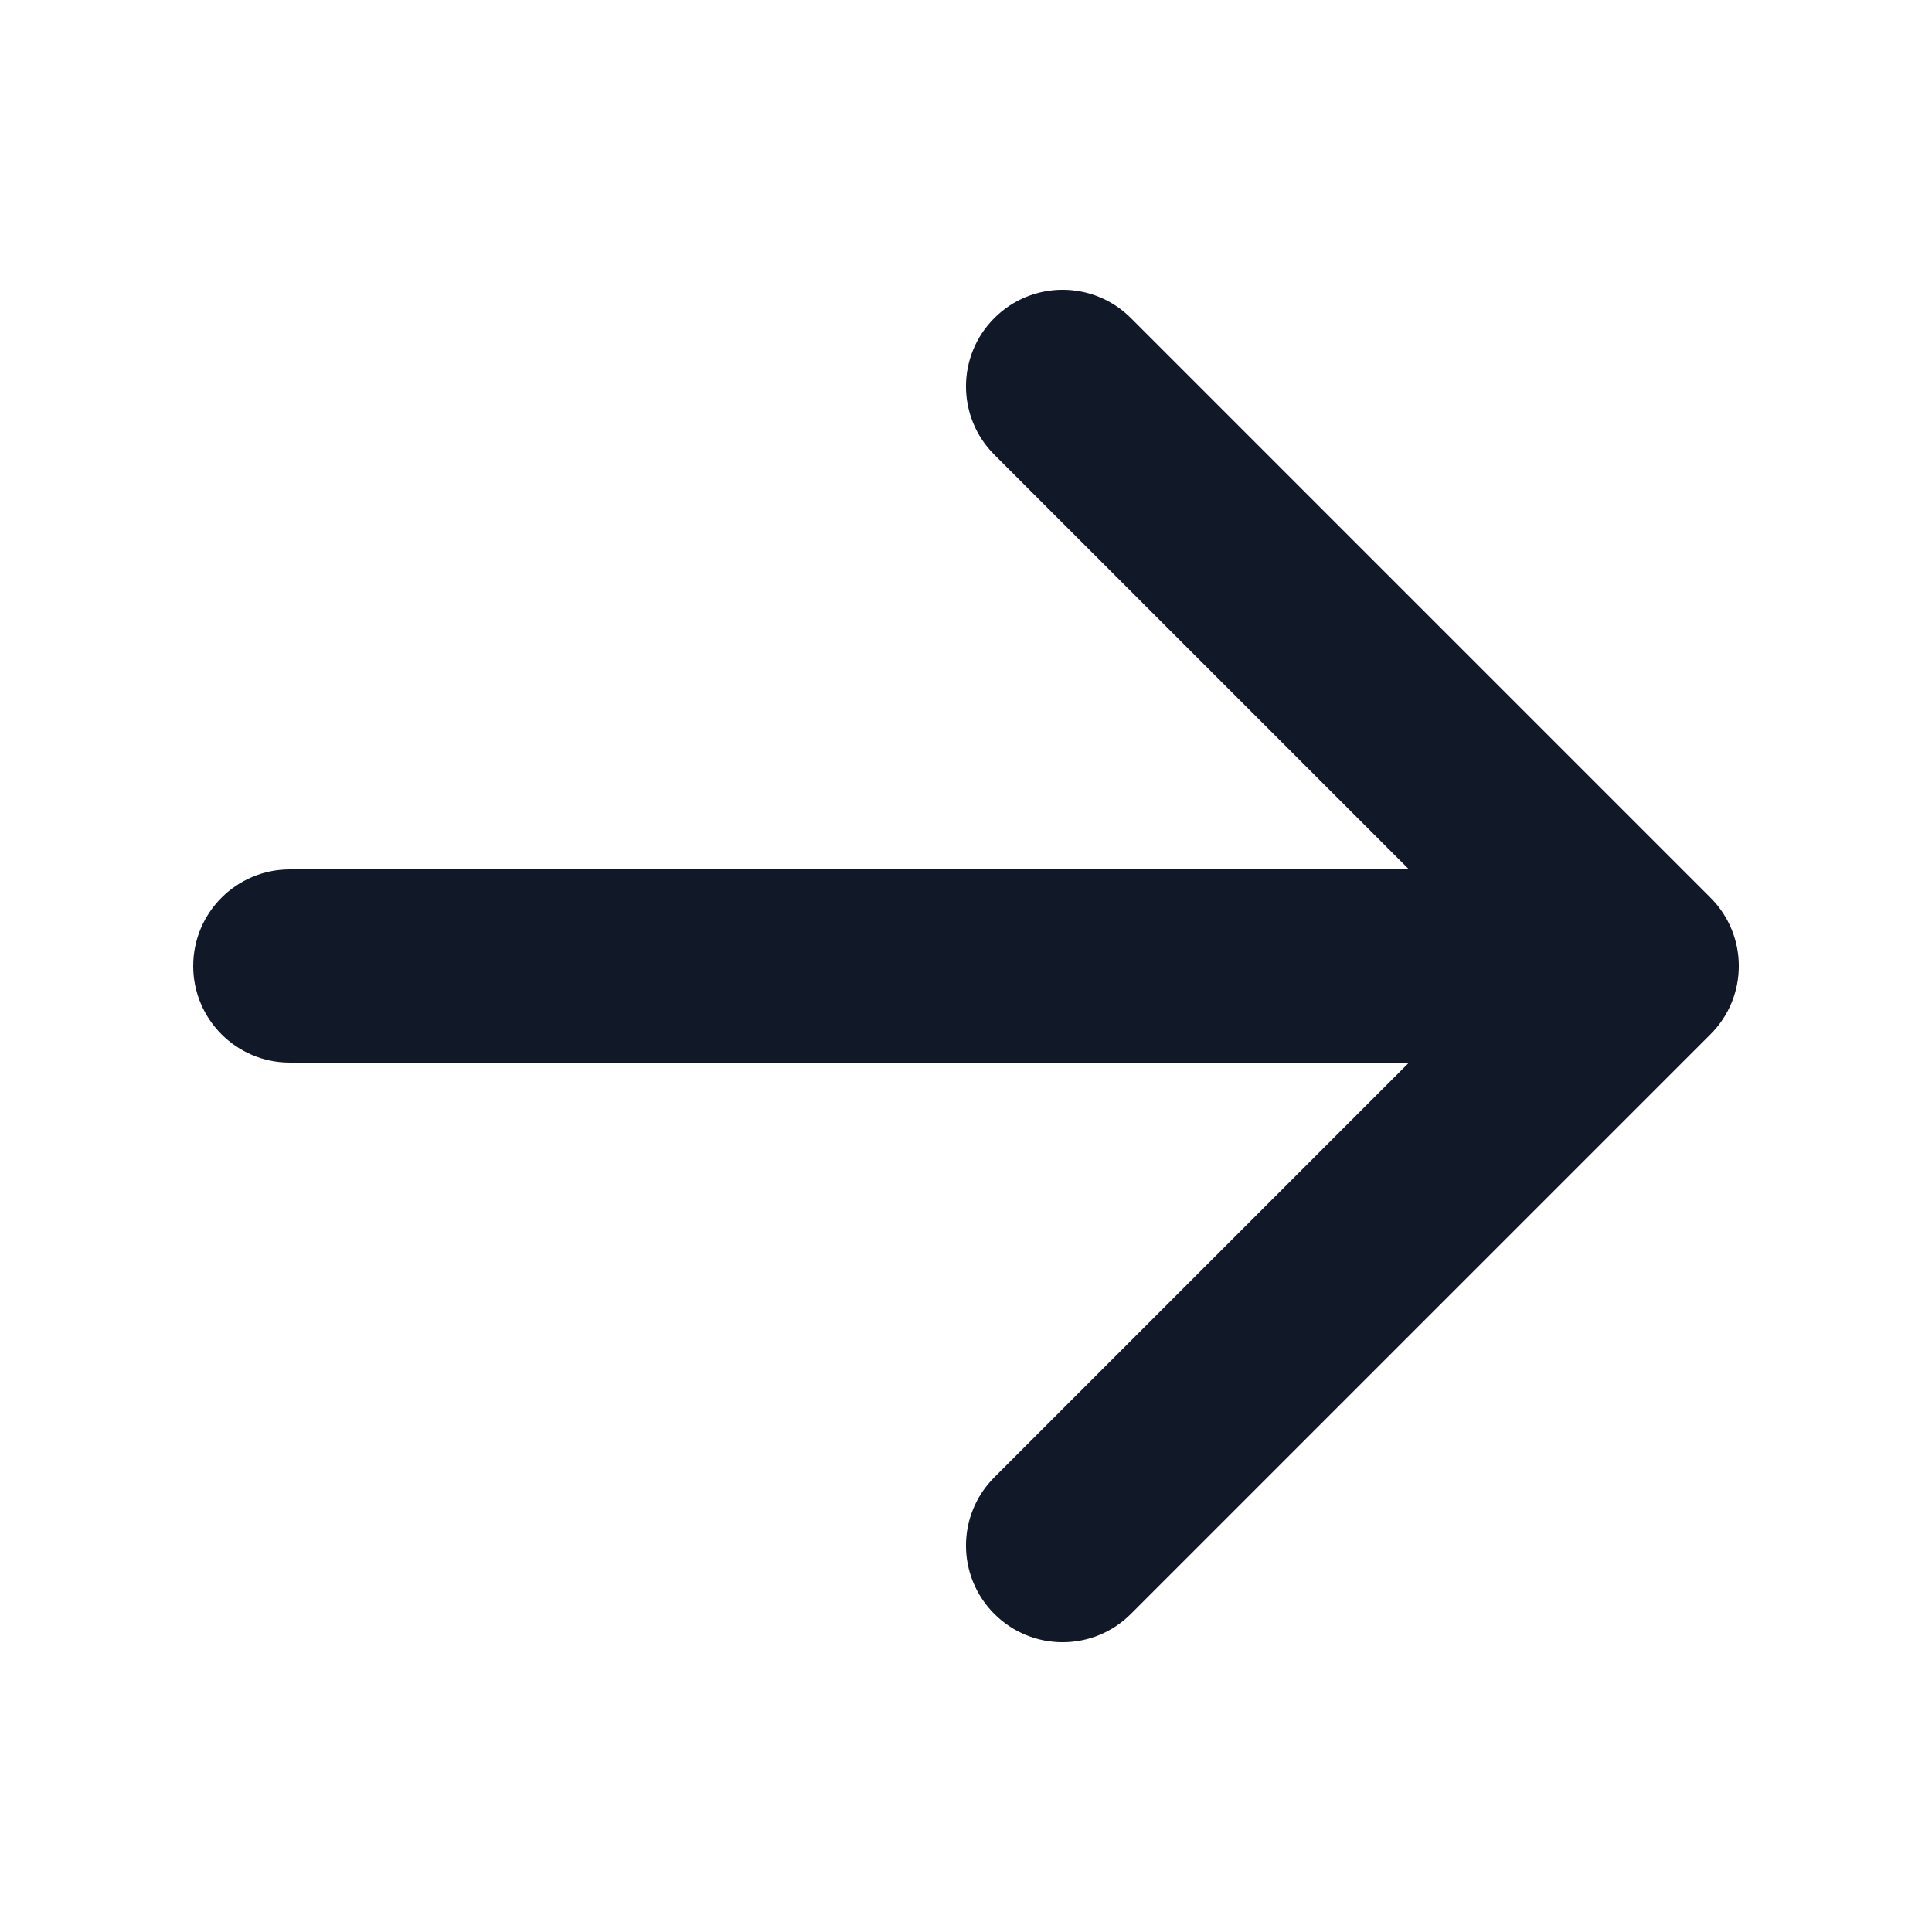
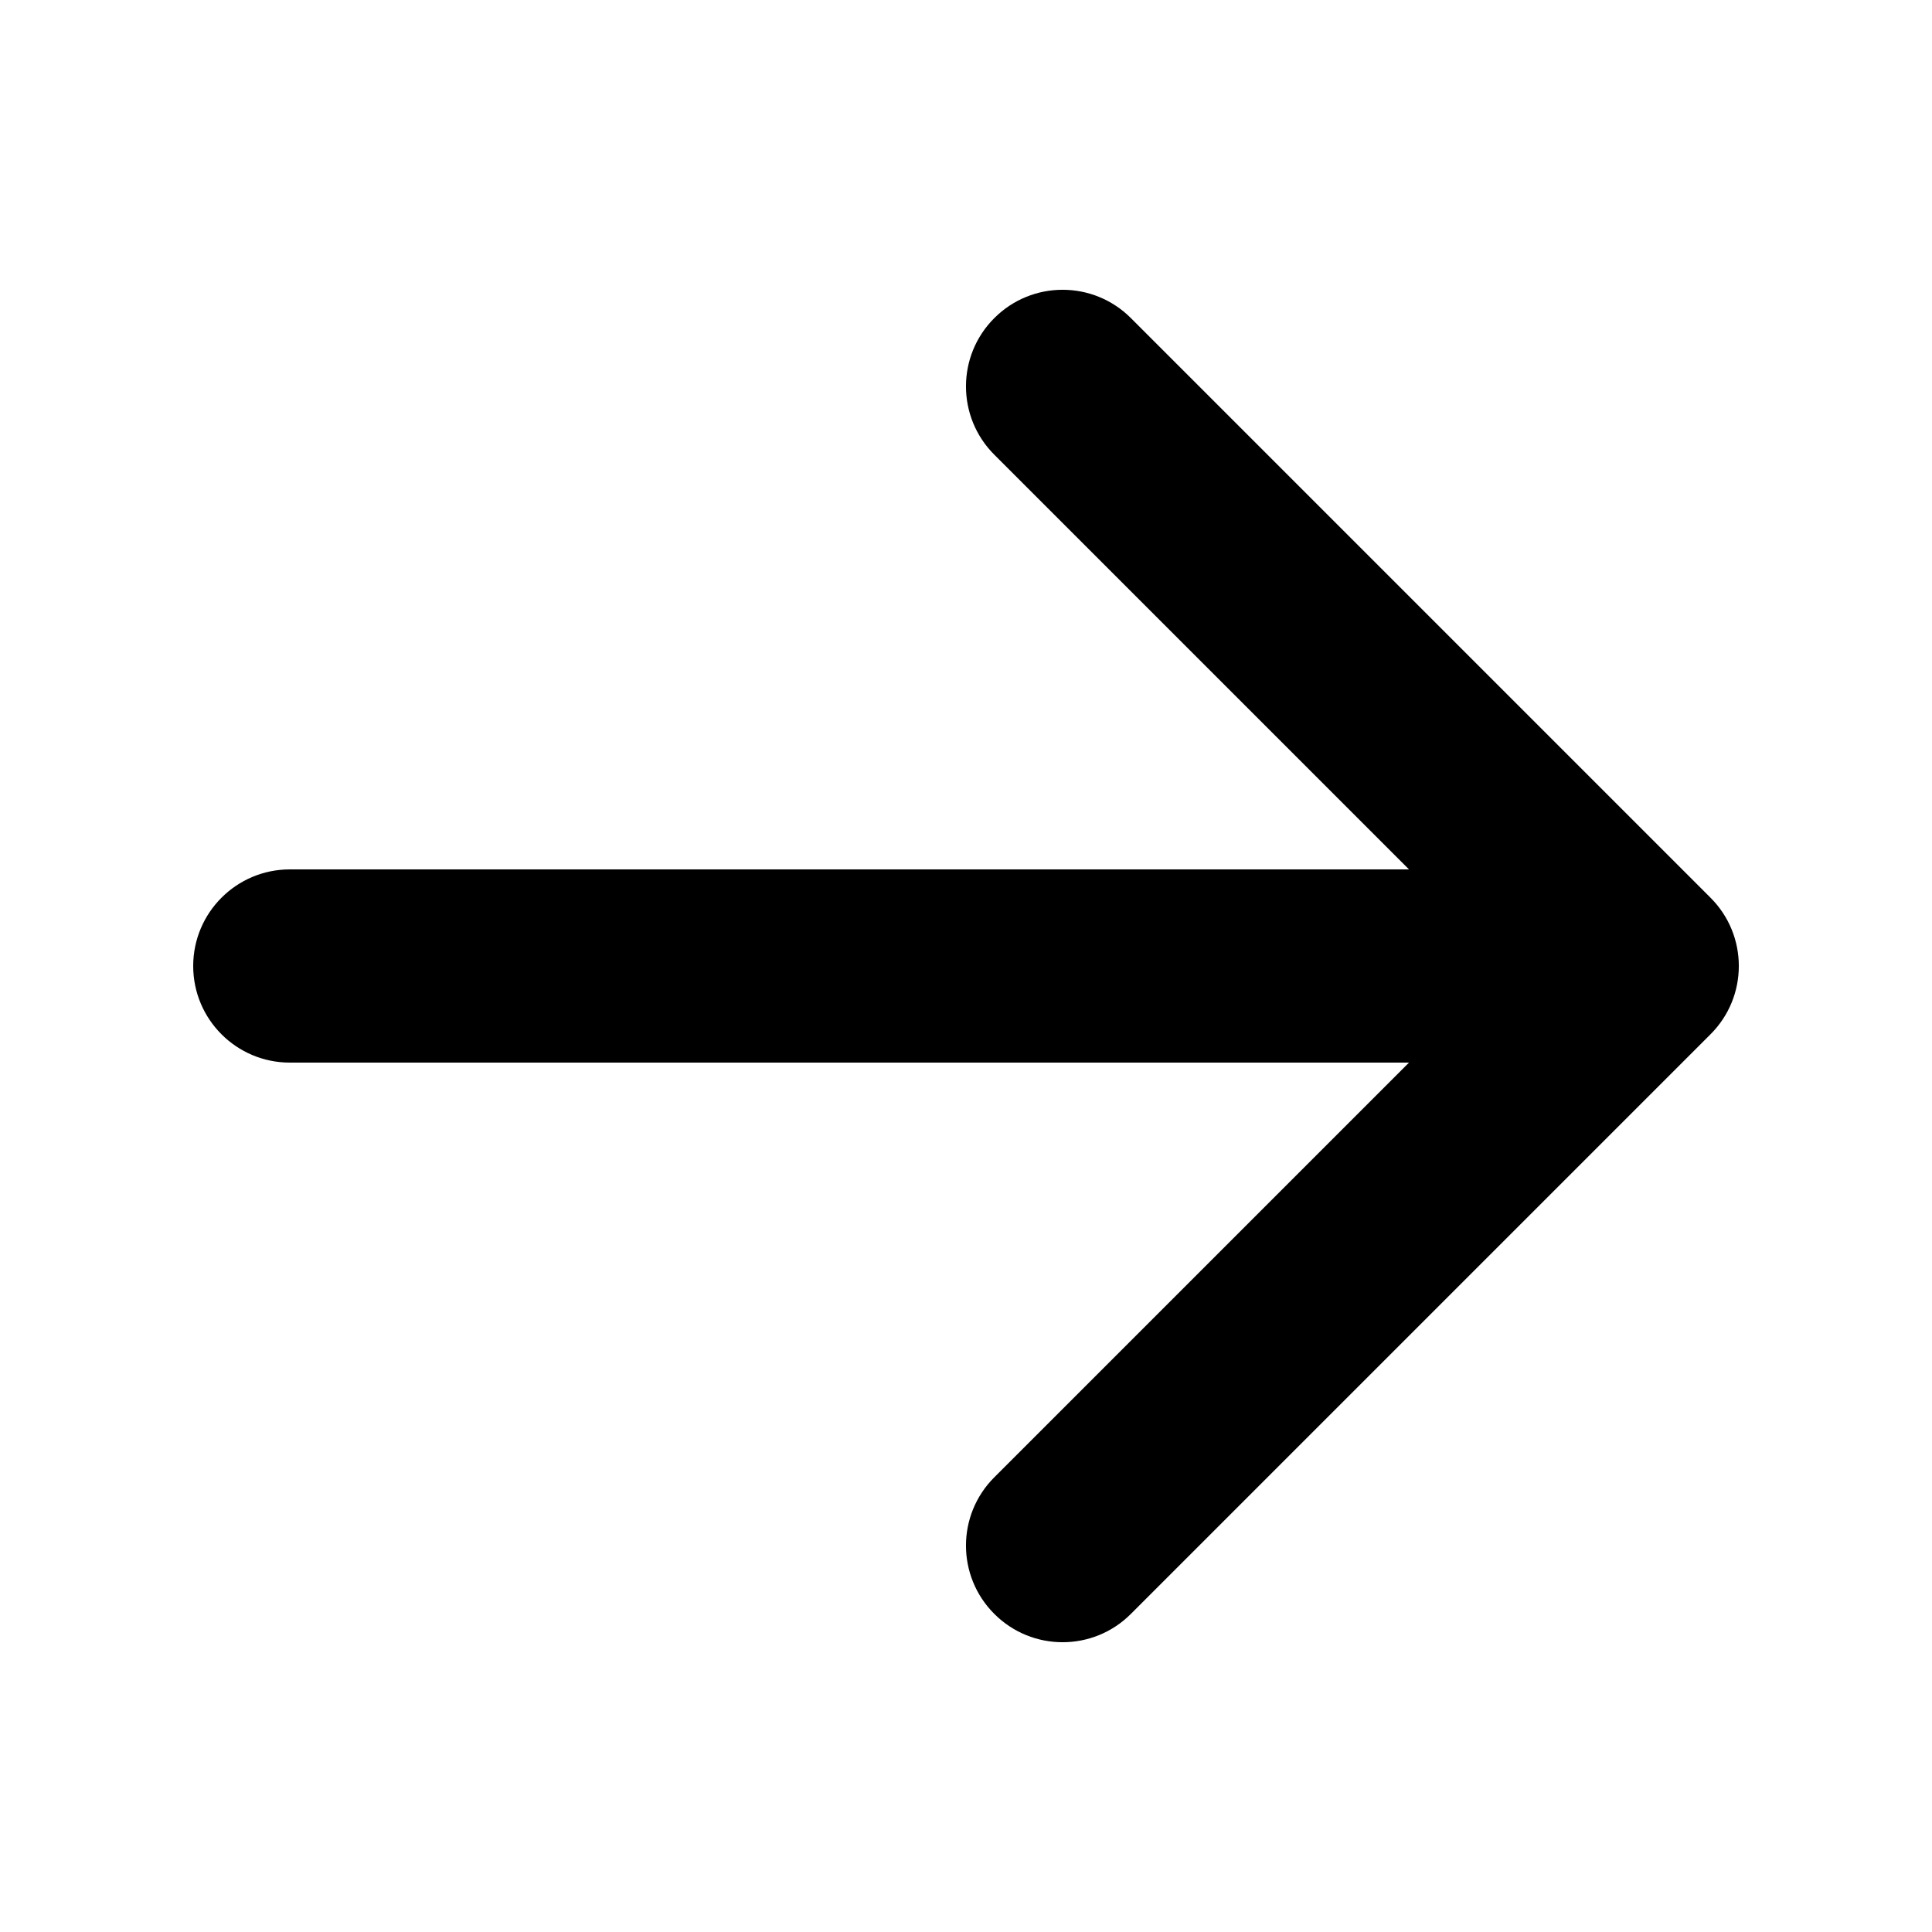
<svg xmlns="http://www.w3.org/2000/svg" width="20" height="20" viewBox="0 0 20 20" fill="none">
-   <path fill-rule="evenodd" clip-rule="evenodd" d="M10.293 3.293C10.683 2.902 11.317 2.902 11.707 3.293L17.707 9.293C18.098 9.683 18.098 10.317 17.707 10.707L11.707 16.707C11.317 17.098 10.683 17.098 10.293 16.707C9.902 16.317 9.902 15.683 10.293 15.293L14.586 11L3 11C2.448 11 2 10.552 2 10C2 9.448 2.448 9 3 9H14.586L10.293 4.707C9.902 4.317 9.902 3.683 10.293 3.293Z" fill="#111827" />
+   <path fill-rule="evenodd" clip-rule="evenodd" d="M10.293 3.293C10.683 2.902 11.317 2.902 11.707 3.293L17.707 9.293C18.098 9.683 18.098 10.317 17.707 10.707L11.707 16.707C11.317 17.098 10.683 17.098 10.293 16.707C9.902 16.317 9.902 15.683 10.293 15.293L14.586 11L3 11C2.448 11 2 10.552 2 10C2 9.448 2.448 9 3 9H14.586L10.293 4.707C9.902 4.317 9.902 3.683 10.293 3.293Z" fill="#000" />
</svg>
